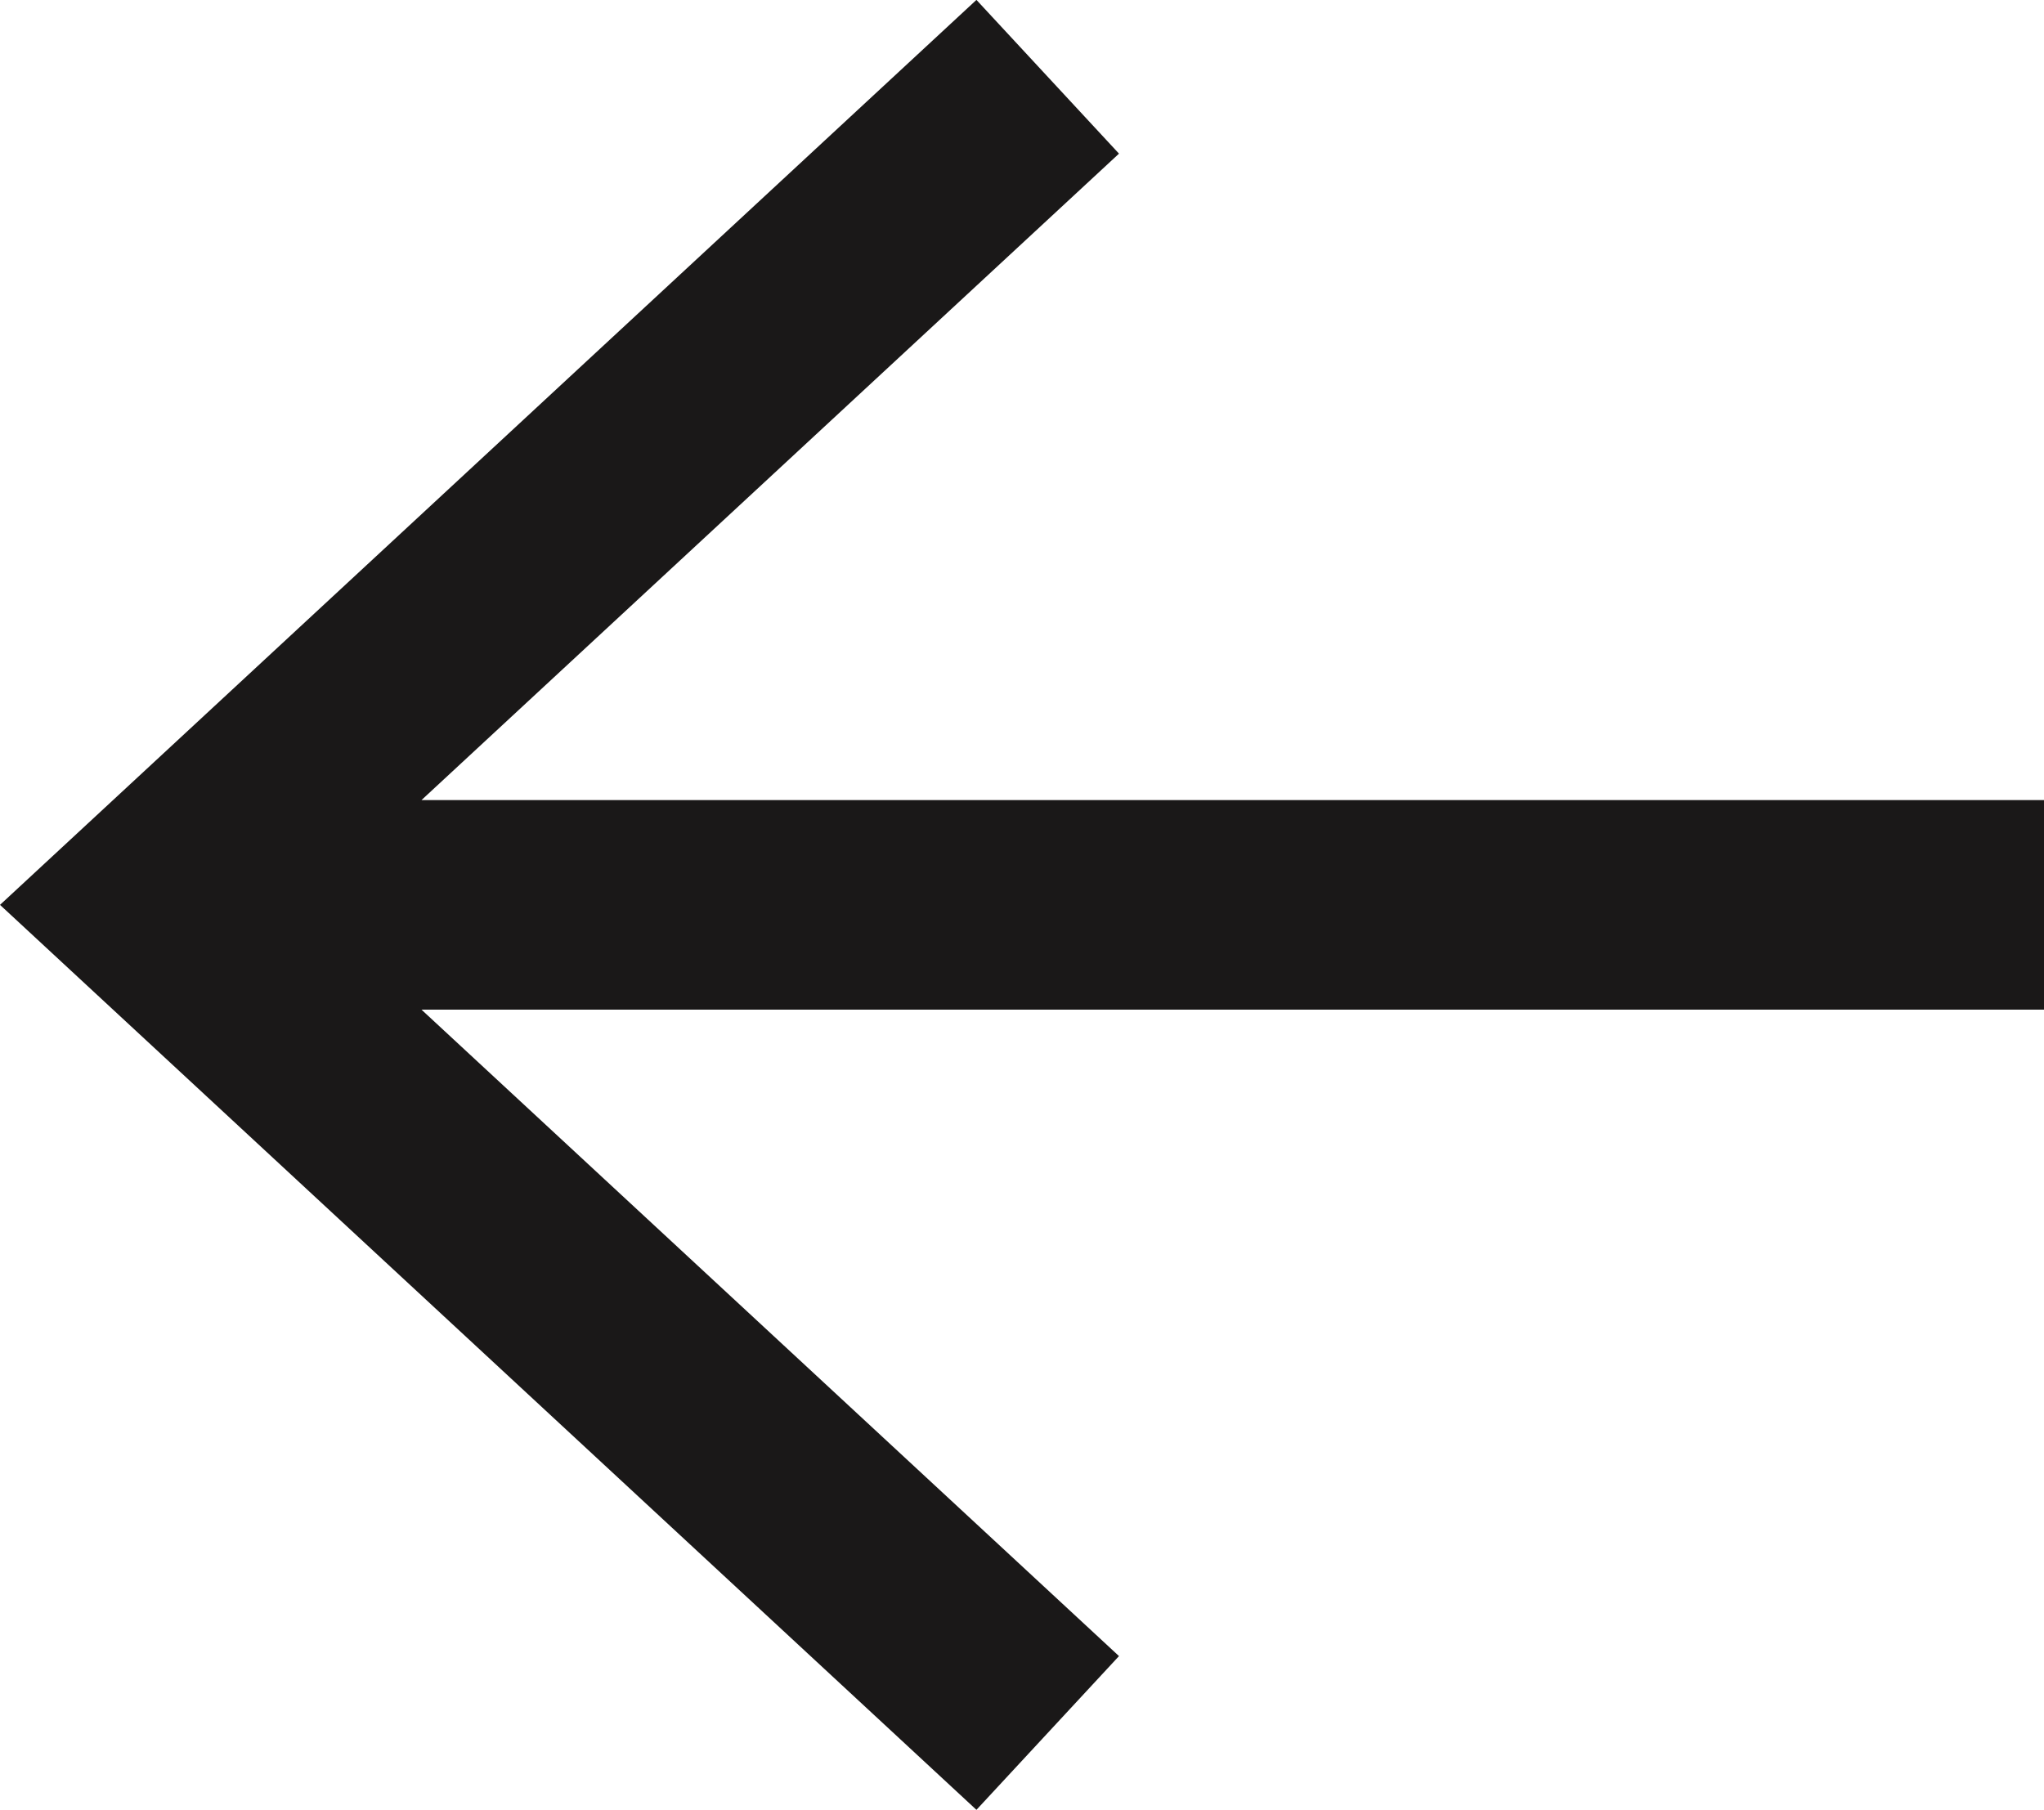
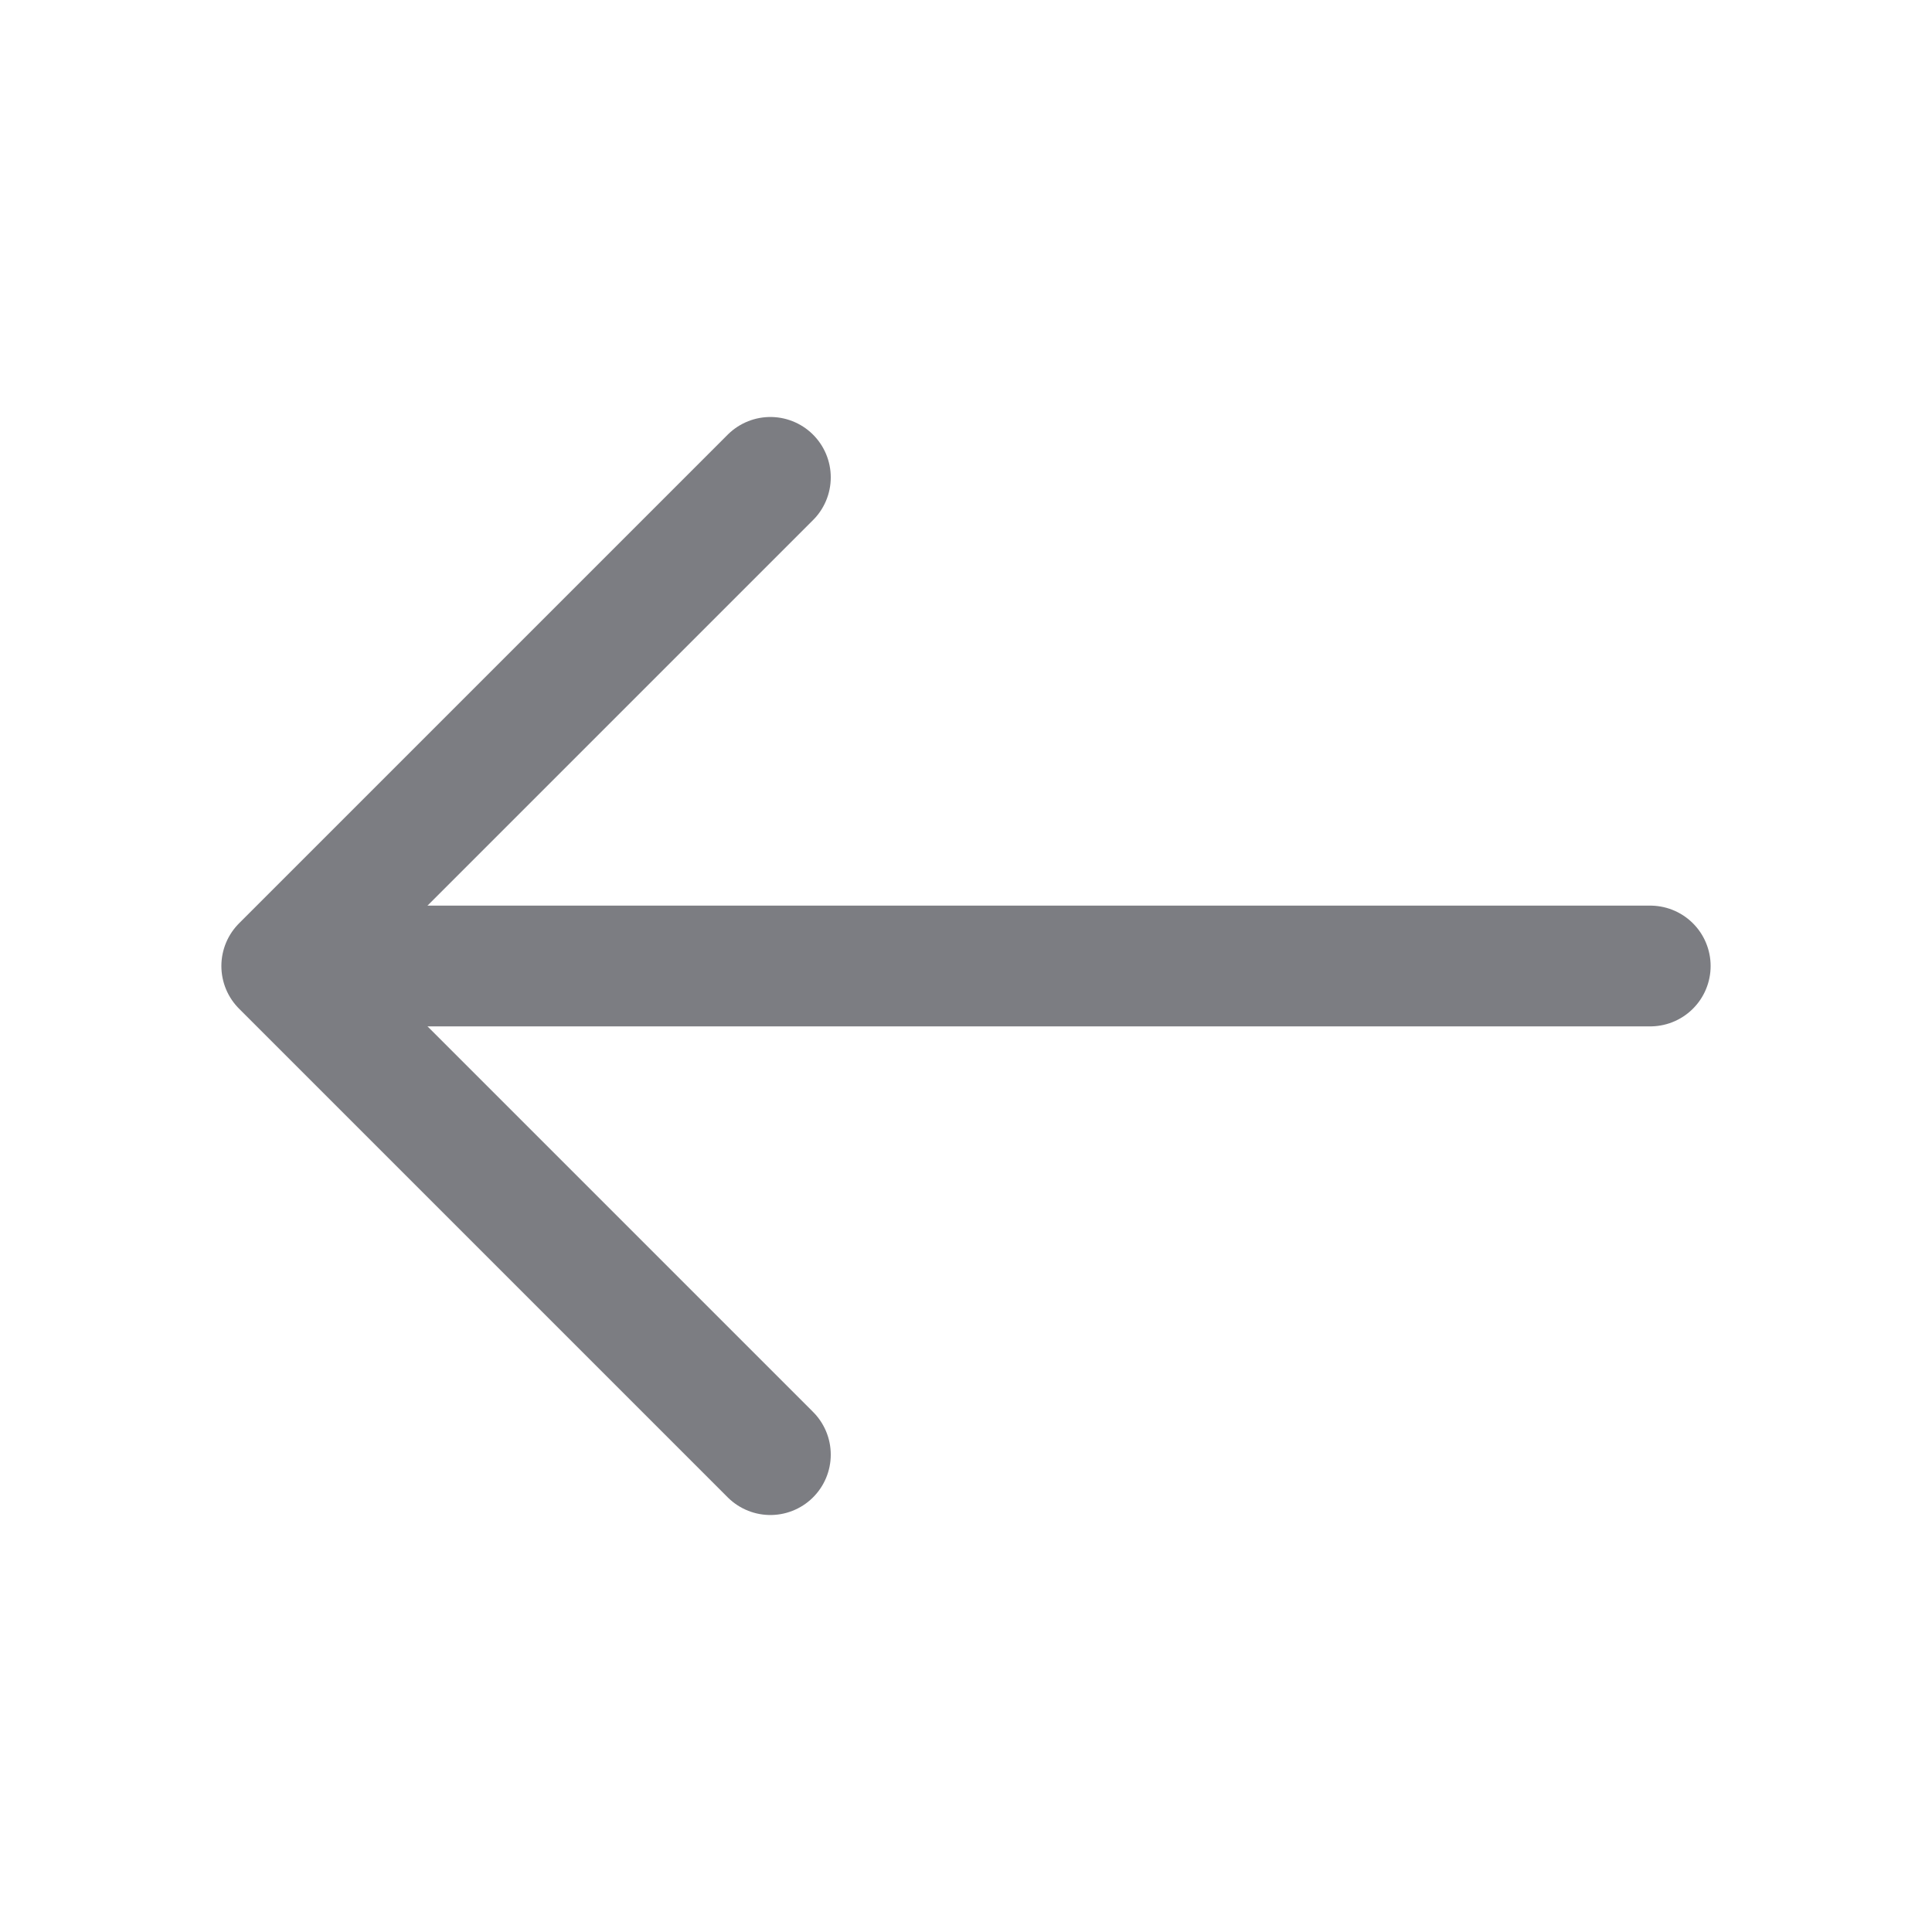
- <svg xmlns="http://www.w3.org/2000/svg" width="19.156" height="16.964" viewBox="0 0 19.156 16.964">
-   <path id="left_arrow" d="M293.549,326.053H278.343l6.537-6.059-1.336-1.441-9.151,8.482,9.151,8.482,1.336-1.441-6.537-6.059h15.206Z" transform="translate(-274.393 -318.554)" fill="#1a1818" />
+ <svg xmlns="http://www.w3.org/2000/svg" width="24" height="24" viewBox="0 0 24 24" fill="none">
+   <path d="M9.57 5.93L3.5 12L9.57 18.07" stroke="#7C7D82" stroke-width="1.5" stroke-miterlimit="10" stroke-linecap="round" stroke-linejoin="round" />
+   <path d="M20.5 12H3.67" stroke="#7C7D82" stroke-width="1.5" stroke-miterlimit="10" stroke-linecap="round" stroke-linejoin="round" />
</svg>
